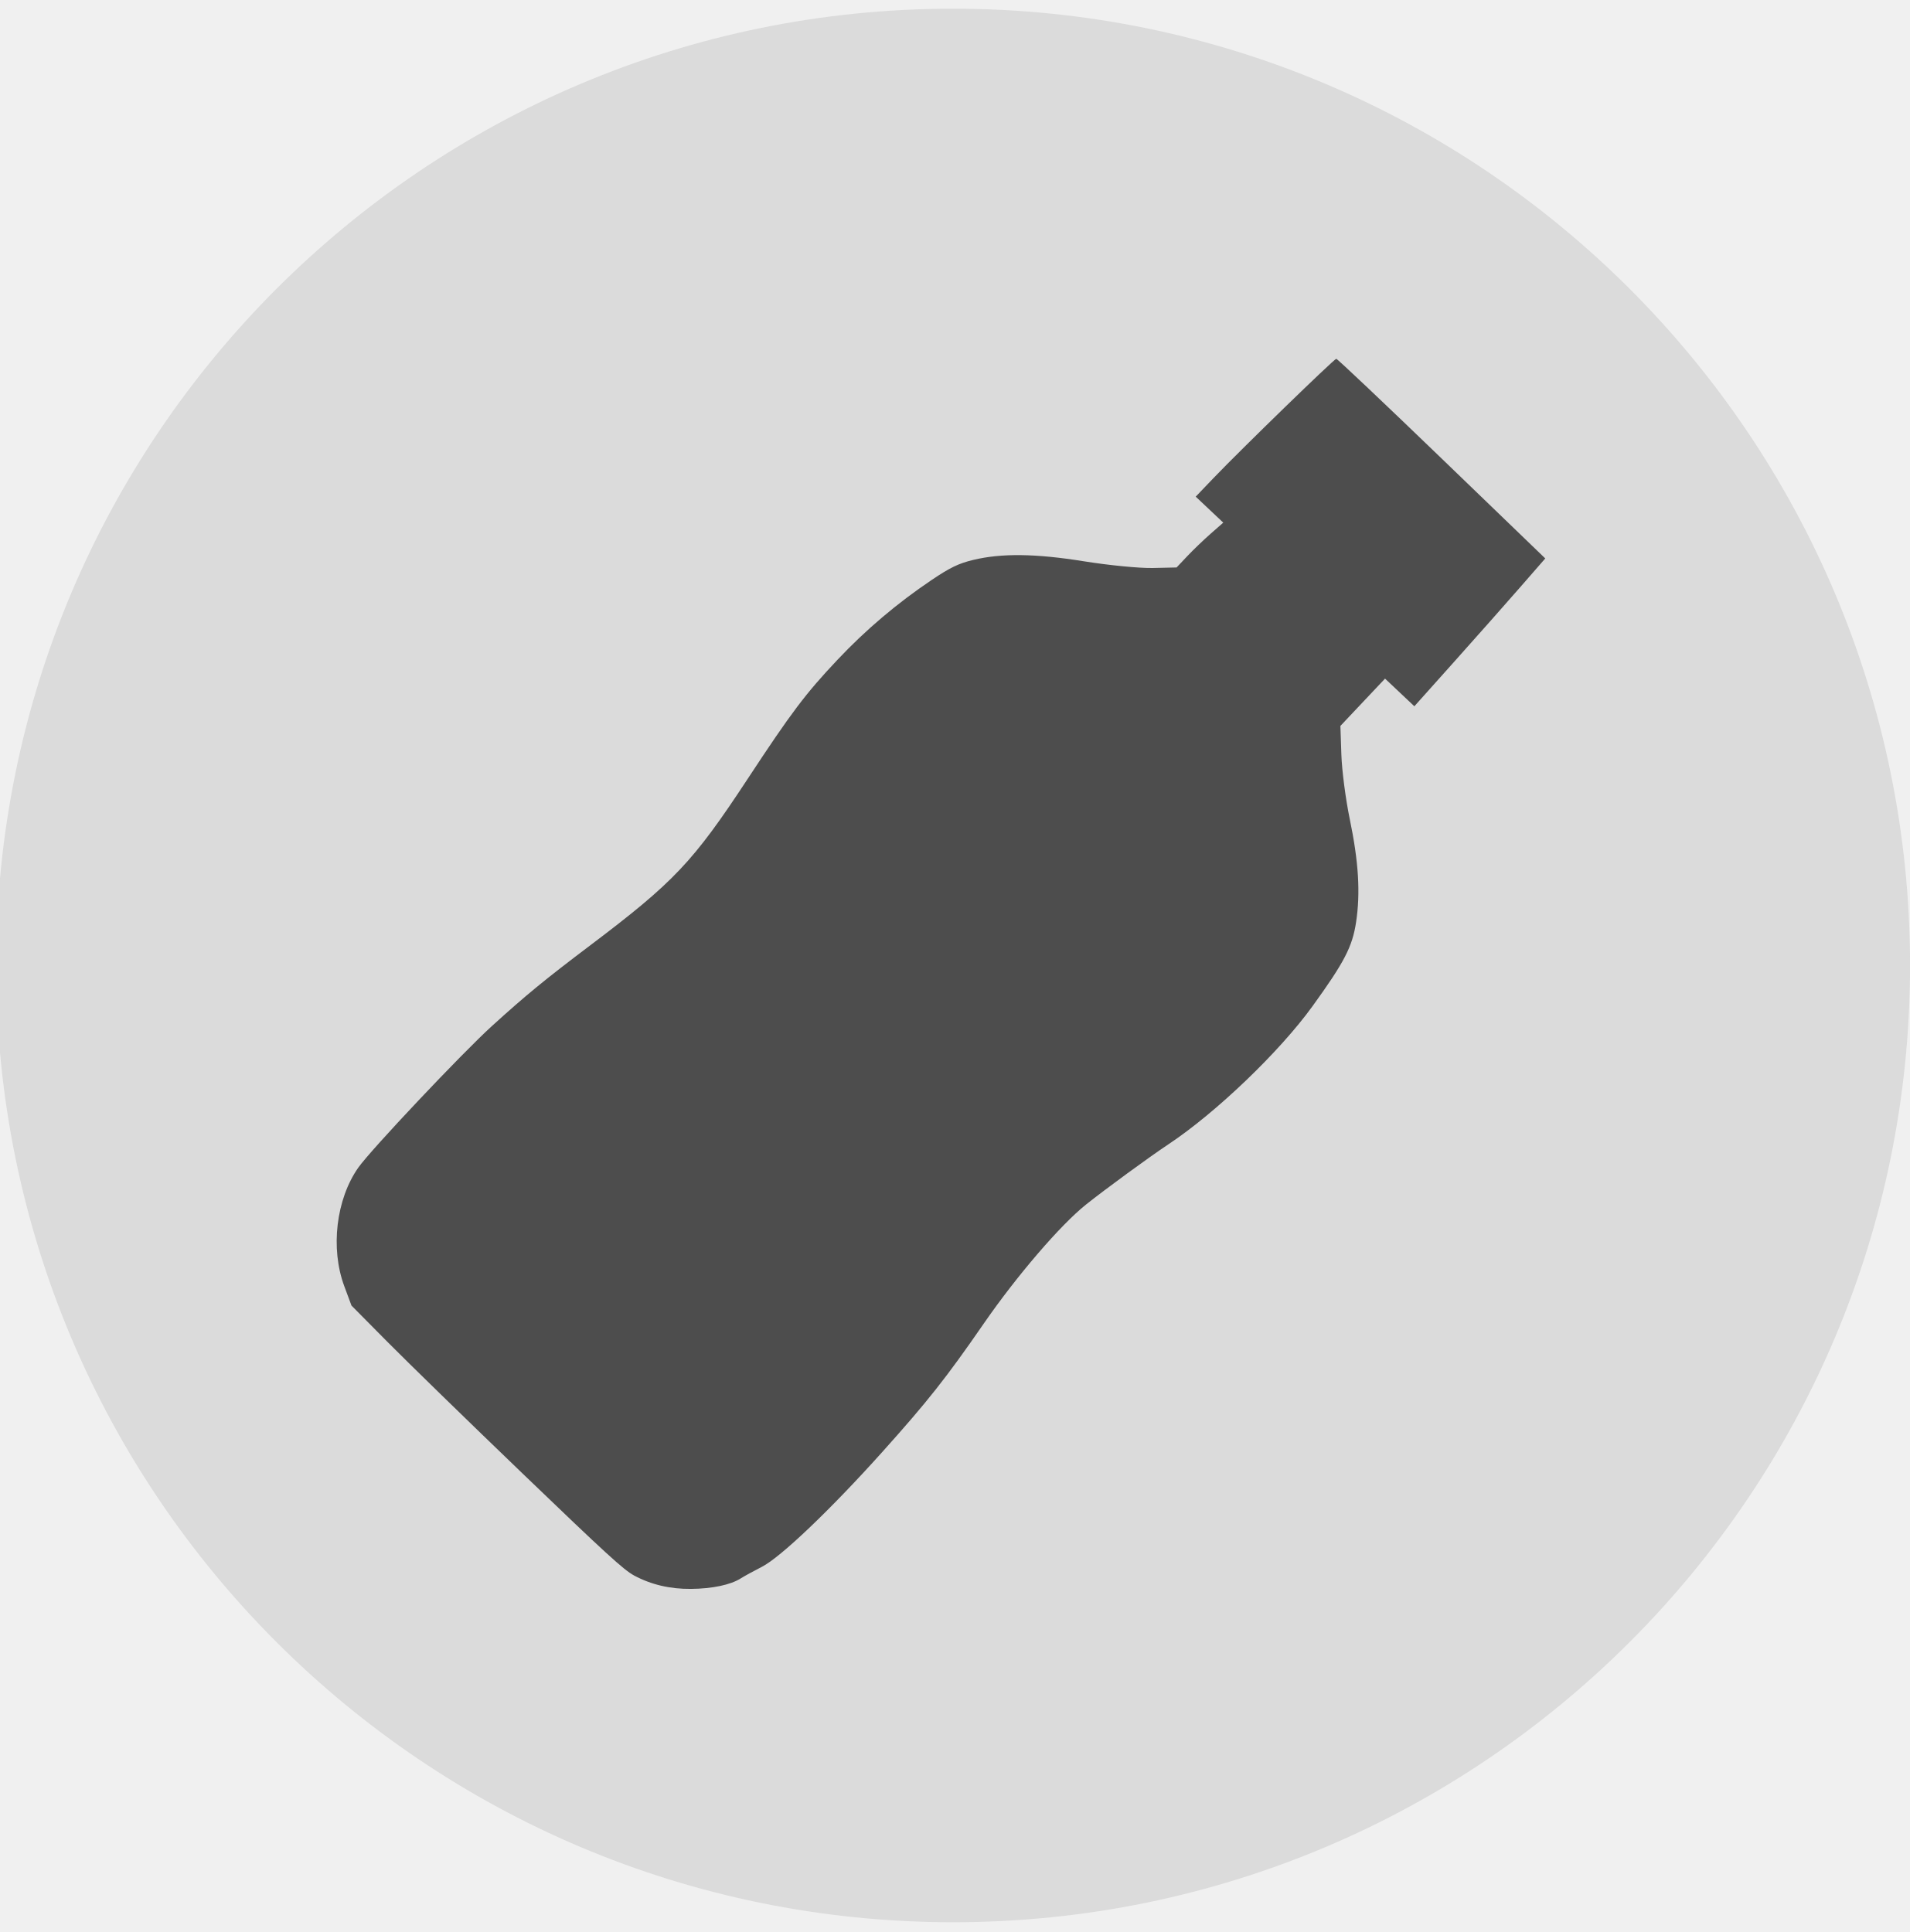
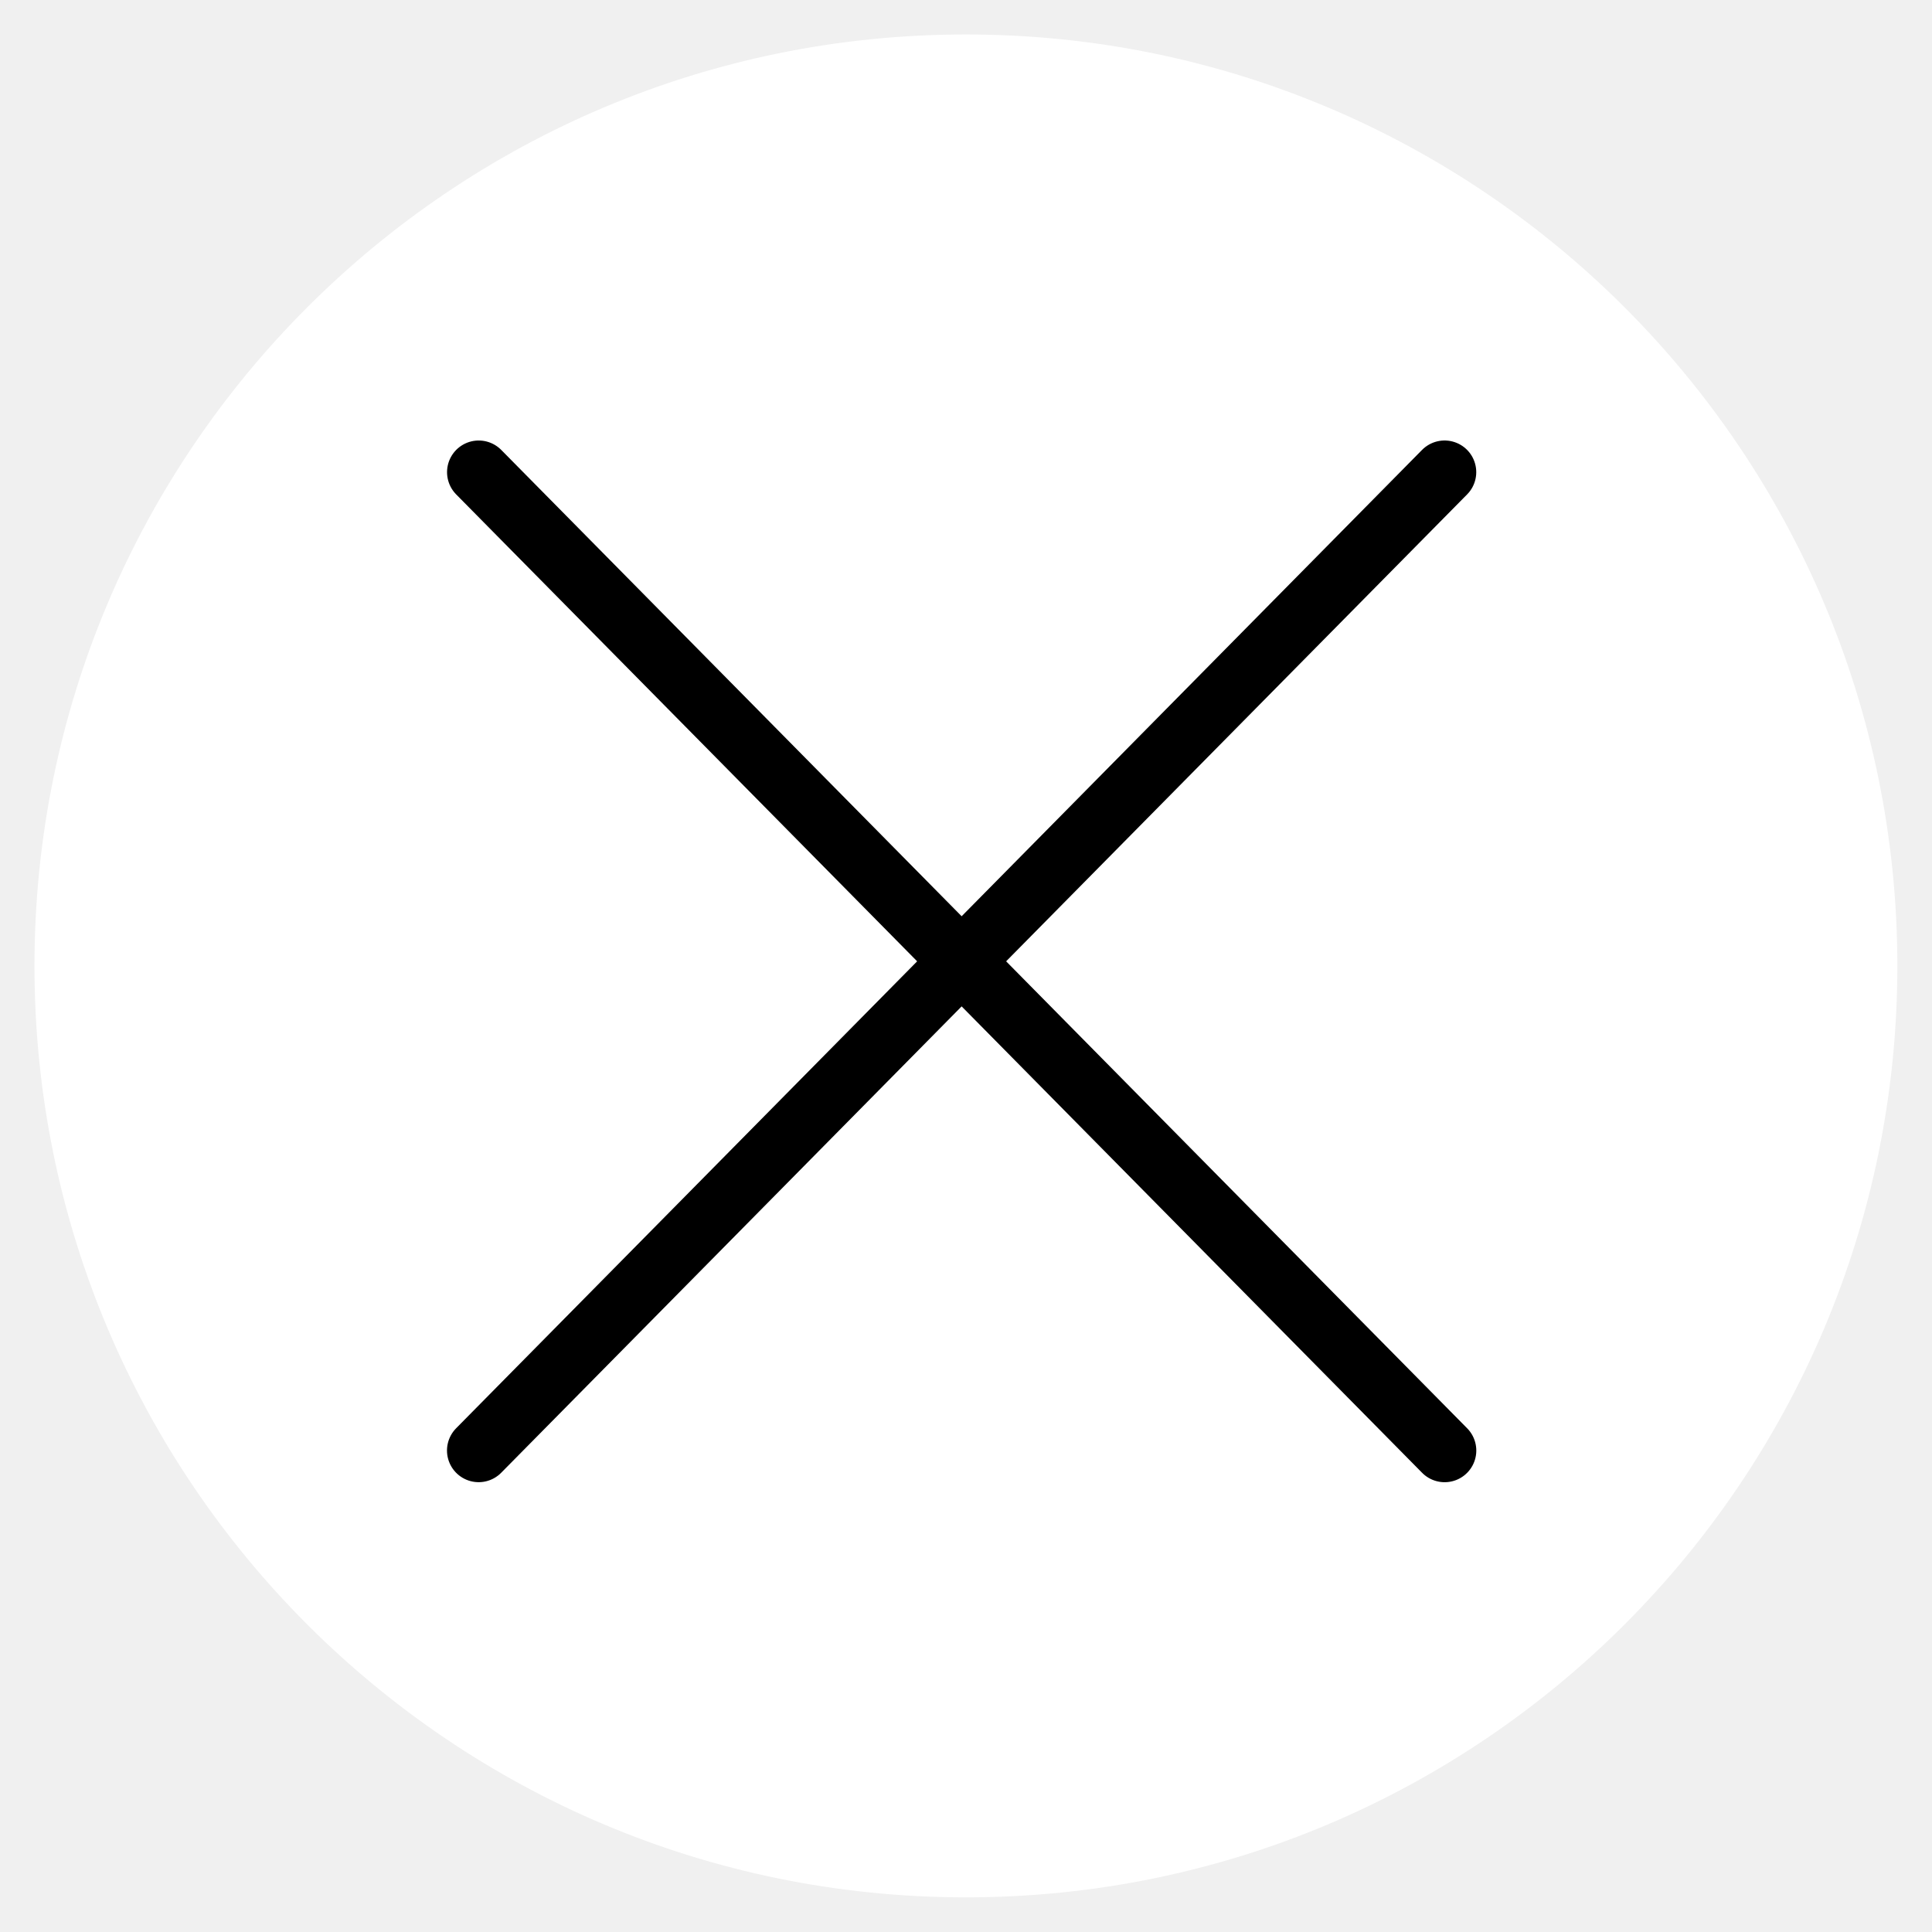
- <svg xmlns="http://www.w3.org/2000/svg" id="svg77099" width="65.479mm" height="66.255mm" version="1.1" viewBox="0 0 65.479 66.255">
-   <defs id="defs1" />
-   <g id="layer1" transform="translate(-89.853 115.69)">
+ <svg xmlns="http://www.w3.org/2000/svg" id="svg77099" width="97.855mm" height="97.855mm" version="1.1" viewBox="0 0 97.855 97.855">
+   <g id="layer1" transform="translate(-73.887 131.25)">
+     <circle id="path1" cx="122.81" cy="-82.327" r="47.177" fill="#ffffff" />
    <path id="path79185" d="m16.417-146.59v128.35h144.61v-0.144c34.884-0.363 62.977-28.914 62.989-64.017-3e-3 -35.109-28.098-63.671-62.989-64.034v-0.158z" fill="none" stop-color="#000000" />
-     <g id="g120457" transform="matrix(0.78534,-0.85442,0.85442,0.78534,85.40184,-107.2785)" fill="#4d4d4d" stroke="#ffffff" stroke-linecap="round" stroke-width="5.17">
-       <path id="path120443" d="m 40.19,115.8 65.027,2.323" />
-       <path id="path1407" d="M 71.127,149.46 74.281,84.468" />
-     </g>
-   </g>
-   <circle style="opacity:0.1;fill:#1a1a1a;stroke-width:6" id="path1" cx="32.677" cy="33.109" r="32.811" />
-   <g id="g2" transform="matrix(0.7612105,0,0,0.7612105,75.59104,7.306944)" style="fill:#4d4d4d">
-     <g id="g12" transform="matrix(0.4419632,0.05587517,0.05587517,-0.4419632,-5.999904,73.8569)" style="fill:#4d4d4d">
-       <g id="g11" transform="translate(-401.25,187.8)" fill="#999" stroke="#ffffff" style="fill:#4d4d4d">
-         <g id="g10" transform="matrix(0.066922,-4.5962e-4,4.5962e-4,0.066922,575.08,-79.527)" fill="#999" stroke="#ffffff" style="fill:#4d4d4d">
-           <path id="path9" d="m -923.52,894.64 c -13.999,5.277 -28.918,6.756 -44.958,4.457 -16.087,-2.306 -29.615,-7.082 -36.673,-12.946 -2.762,-2.295 -9.53,-7.273 -15.039,-11.063 -13.334,-9.172 -46.503,-50.473 -80.126,-99.772 -29.604,-43.406 -41.355,-63.182 -64.546,-108.63 -20.205,-39.594 -48.347,-82.856 -65.678,-100.97 -12.946,-13.529 -43.553,-42.87 -56.812,-54.462 -33.137,-28.971 -75.449,-81.932 -95.997,-120.16 -19.812,-36.854 -24.338,-49.402 -24.695,-68.466 -0.427,-22.844 4.234,-46.595 15.362,-78.272 5.088,-14.483 10.902,-36.164 12.919,-48.18 l 3.667,-21.847 -29.241,-40.652 -25.192,18.121 -26.01,-38.263 c -14.306,-21.045 -33.396,-49.431 -42.421,-63.079 l -16.412,-24.816 89.174,-65.662 c 49.044,-36.114 89.834,-65.558 90.629,-65.436 1.624,0.265 63.496,78.836 81.695,103.74 l 11.532,15.785 -23.672,17.027 8.505,9.741 c 4.678,5.357 11.666,14.126 15.53,19.485 l 7.026,9.743 18.116,2.829 c 9.963,1.556 33.811,2.408 52.993,1.895 37.935,-1.016 63.981,2.131 84.954,10.26 10.686,4.142 16.738,8.13 29.472,19.421 24.141,21.405 45.234,44.724 63.788,70.519 21.042,29.254 29.807,44.797 56.465,100.13 33.24,69 45.667,86.229 103.2,143.08 31.073,30.71 43.918,44.477 66.758,71.55 20.025,23.737 79.867,106.89 87.566,121.68 13.725,26.361 13.168,64.529 -1.339,91.849 l -7.507,14.136 -31.19,24.095 c -17.156,13.251 -69.594,52.28 -116.53,86.724 -71.664,52.592 -86.936,63.233 -95.311,66.392 z" fill="#f9f9f9" stroke="none" stroke-width="206.64" style="fill:#4d4d4d;paint-order:markers stroke fill" />
-         </g>
-       </g>
-     </g>
-     <g id="g15" transform="matrix(-0.4419632,-0.05587517,-0.05587517,0.4419632,69.57789,-5.976607)" style="fill:#4d4d4d">
-       <g id="g14" transform="translate(-401.25,187.8)" fill="#999" stroke="#ffffff" style="fill:#4d4d4d">
-         <g id="g13" transform="matrix(0.066922,-4.5962e-4,4.5962e-4,0.066922,575.08,-79.527)" fill="#999" stroke="#ffffff" style="fill:#4d4d4d">
-           <path id="path12" d="m -923.52,894.64 c -13.999,5.277 -28.918,6.756 -44.958,4.457 -16.087,-2.306 -29.615,-7.082 -36.673,-12.946 -2.762,-2.295 -9.53,-7.273 -15.039,-11.063 -13.334,-9.172 -46.503,-50.473 -80.126,-99.772 -29.604,-43.406 -41.355,-63.182 -64.546,-108.63 -20.205,-39.594 -48.347,-82.856 -65.678,-100.97 -12.946,-13.529 -43.553,-42.87 -56.812,-54.462 -33.137,-28.971 -75.449,-81.932 -95.997,-120.16 -19.812,-36.854 -24.338,-49.402 -24.695,-68.466 -0.427,-22.844 4.234,-46.595 15.362,-78.272 5.088,-14.483 10.902,-36.164 12.919,-48.18 l 3.667,-21.847 -29.241,-40.652 -25.192,18.121 -26.01,-38.263 c -14.306,-21.045 -33.396,-49.431 -42.421,-63.079 l -16.412,-24.816 89.174,-65.662 c 49.044,-36.114 89.834,-65.558 90.629,-65.436 1.624,0.265 63.496,78.836 81.695,103.74 l 11.532,15.785 -23.672,17.027 8.505,9.741 c 4.678,5.357 11.666,14.126 15.53,19.485 l 7.026,9.743 18.116,2.829 c 9.963,1.556 33.811,2.408 52.993,1.895 37.935,-1.016 63.981,2.131 84.954,10.26 10.686,4.142 16.738,8.13 29.472,19.421 24.141,21.405 45.234,44.724 63.788,70.519 21.042,29.254 29.807,44.797 56.465,100.13 33.24,69 45.667,86.229 103.2,143.08 31.073,30.71 43.918,44.477 66.758,71.55 20.025,23.737 79.867,106.89 87.566,121.68 13.725,26.361 13.168,64.529 -1.339,91.849 l -7.507,14.136 -31.19,24.095 c -17.156,13.251 -69.594,52.28 -116.53,86.724 -71.664,52.592 -86.936,63.233 -95.311,66.392 z" fill="#f9f9f9" stroke="none" stroke-width="206.64" style="fill:#4d4d4d;paint-order:markers stroke fill" />
-         </g>
-       </g>
-     </g>
-     <g id="g18" transform="matrix(-0.4419632,0.05587518,-0.05587518,-0.4419632,69.5779,73.8569)" style="fill:#4d4d4d">
-       <g id="g17" transform="translate(-401.25,187.8)" fill="#999" stroke="#ffffff" style="fill:#4d4d4d">
-         <g id="g16" transform="matrix(0.066922,-4.5962e-4,4.5962e-4,0.066922,575.08,-79.527)" fill="#999" stroke="#ffffff" style="fill:#4d4d4d">
-           <path id="path15" d="m -923.52,894.64 c -13.999,5.277 -28.918,6.756 -44.958,4.457 -16.087,-2.306 -29.615,-7.082 -36.673,-12.946 -2.762,-2.295 -9.53,-7.273 -15.039,-11.063 -13.334,-9.172 -46.503,-50.473 -80.126,-99.772 -29.604,-43.406 -41.355,-63.182 -64.546,-108.63 -20.205,-39.594 -48.347,-82.856 -65.678,-100.97 -12.946,-13.529 -43.553,-42.87 -56.812,-54.462 -33.137,-28.971 -75.449,-81.932 -95.997,-120.16 -19.812,-36.854 -24.338,-49.402 -24.695,-68.466 -0.427,-22.844 4.234,-46.595 15.362,-78.272 5.088,-14.483 10.902,-36.164 12.919,-48.18 l 3.667,-21.847 -29.241,-40.652 -25.192,18.121 -26.01,-38.263 c -14.306,-21.045 -33.396,-49.431 -42.421,-63.079 l -16.412,-24.816 89.174,-65.662 c 49.044,-36.114 89.834,-65.558 90.629,-65.436 1.624,0.265 63.496,78.836 81.695,103.74 l 11.532,15.785 -23.672,17.027 8.505,9.741 c 4.678,5.357 11.666,14.126 15.53,19.485 l 7.026,9.743 18.116,2.829 c 9.963,1.556 33.811,2.408 52.993,1.895 37.935,-1.016 63.981,2.131 84.954,10.26 10.686,4.142 16.738,8.13 29.472,19.421 24.141,21.405 45.234,44.724 63.788,70.519 21.042,29.254 29.807,44.797 56.465,100.13 33.24,69 45.667,86.229 103.2,143.08 31.073,30.71 43.918,44.477 66.758,71.55 20.025,23.737 79.867,106.89 87.566,121.68 13.725,26.361 13.168,64.529 -1.339,91.849 l -7.507,14.136 -31.19,24.095 c -17.156,13.251 -69.594,52.28 -116.53,86.724 -71.664,52.592 -86.936,63.233 -95.311,66.392 z" fill="#f9f9f9" stroke="none" stroke-width="206.64" style="fill:#4d4d4d;paint-order:markers stroke fill" />
-         </g>
-       </g>
-     </g>
-     <g id="g21" transform="matrix(0.4419632,-0.05587517,0.05587517,0.4419632,-5.999905,-5.976606)" style="fill:#4d4d4d">
-       <g id="g20" transform="translate(-401.25,187.8)" fill="#999" stroke="#ffffff" style="fill:#4d4d4d">
-         <g id="g19" transform="matrix(0.066922,-4.5962e-4,4.5962e-4,0.066922,575.08,-79.527)" fill="#999" stroke="#ffffff" style="fill:#4d4d4d">
-           <path id="path18" d="m -923.52,894.64 c -13.999,5.277 -28.918,6.756 -44.958,4.457 -16.087,-2.306 -29.615,-7.082 -36.673,-12.946 -2.762,-2.295 -9.53,-7.273 -15.039,-11.063 -13.334,-9.172 -46.503,-50.473 -80.126,-99.772 -29.604,-43.406 -41.355,-63.182 -64.546,-108.63 -20.205,-39.594 -48.347,-82.856 -65.678,-100.97 -12.946,-13.529 -43.553,-42.87 -56.812,-54.462 -33.137,-28.971 -75.449,-81.932 -95.997,-120.16 -19.812,-36.854 -24.338,-49.402 -24.695,-68.466 -0.427,-22.844 4.234,-46.595 15.362,-78.272 5.088,-14.483 10.902,-36.164 12.919,-48.18 l 3.667,-21.847 -29.241,-40.652 -25.192,18.121 -26.01,-38.263 c -14.306,-21.045 -33.396,-49.431 -42.421,-63.079 l -16.412,-24.816 89.174,-65.662 c 49.044,-36.114 89.834,-65.558 90.629,-65.436 1.624,0.265 63.496,78.836 81.695,103.74 l 11.532,15.785 -23.672,17.027 8.505,9.741 c 4.678,5.357 11.666,14.126 15.53,19.485 l 7.026,9.743 18.116,2.829 c 9.963,1.556 33.811,2.408 52.993,1.895 37.935,-1.016 63.981,2.131 84.954,10.26 10.686,4.142 16.738,8.13 29.472,19.421 24.141,21.405 45.234,44.724 63.788,70.519 21.042,29.254 29.807,44.797 56.465,100.13 33.24,69 45.667,86.229 103.2,143.08 31.073,30.71 43.918,44.477 66.758,71.55 20.025,23.737 79.867,106.89 87.566,121.68 13.725,26.361 13.168,64.529 -1.339,91.849 l -7.507,14.136 -31.19,24.095 c -17.156,13.251 -69.594,52.28 -116.53,86.724 -71.664,52.592 -86.936,63.233 -95.311,66.392 z" fill="#f9f9f9" stroke="none" stroke-width="206.64" style="fill:#4d4d4d;paint-order:markers stroke fill" />
-         </g>
-       </g>
-     </g>
-     <g id="g5" transform="matrix(-0.8673343,-0.1096527,-0.1096527,0.8673343,45.25544,-72.49974)" style="fill:#4d4d4d">
-       <g id="g4" transform="translate(-401.25,187.8)" fill="#999" stroke="#ffffff" style="fill:#4d4d4d">
-         <g id="g3" transform="matrix(0.066922,-4.5962e-4,4.5962e-4,0.066922,575.08,-79.527)" fill="#999" stroke="#ffffff" style="fill:#4d4d4d">
-           <path id="path2" d="m -923.52,894.64 c -13.999,5.277 -28.918,6.756 -44.958,4.457 -16.087,-2.306 -29.615,-7.082 -36.673,-12.946 -2.762,-2.295 -9.53,-7.273 -15.039,-11.063 -13.334,-9.172 -46.503,-50.473 -80.126,-99.772 -29.604,-43.406 -41.355,-63.182 -64.546,-108.63 -20.205,-39.594 -48.347,-82.856 -65.678,-100.97 -12.946,-13.529 -43.553,-42.87 -56.812,-54.462 -33.137,-28.971 -75.449,-81.932 -95.997,-120.16 -19.812,-36.854 -24.338,-49.402 -24.695,-68.466 -0.427,-22.844 4.234,-46.595 15.362,-78.272 5.088,-14.483 10.902,-36.164 12.919,-48.18 l 3.667,-21.847 -29.241,-40.652 -25.192,18.121 -26.01,-38.263 c -14.306,-21.045 -33.396,-49.431 -42.421,-63.079 l -16.412,-24.816 89.174,-65.662 c 49.044,-36.114 89.834,-65.558 90.629,-65.436 1.624,0.265 63.496,78.836 81.695,103.74 l 11.532,15.785 -23.672,17.027 8.505,9.741 c 4.678,5.357 11.666,14.126 15.53,19.485 l 7.026,9.743 18.116,2.829 c 9.963,1.556 33.811,2.408 52.993,1.895 37.935,-1.016 63.981,2.131 84.954,10.26 10.686,4.142 16.738,8.13 29.472,19.421 24.141,21.405 45.234,44.724 63.788,70.519 21.042,29.254 29.807,44.797 56.465,100.13 33.24,69 45.667,86.229 103.2,143.08 31.073,30.71 43.918,44.477 66.758,71.55 20.025,23.737 79.867,106.89 87.566,121.68 13.725,26.361 13.168,64.529 -1.339,91.849 l -7.507,14.136 -31.19,24.095 c -17.156,13.251 -69.594,52.28 -116.53,86.724 -71.664,52.592 -86.936,63.233 -95.311,66.392 z" fill="#f9f9f9" stroke="none" stroke-width="206.64" style="fill:#4d4d4d;paint-order:markers stroke fill" />
-         </g>
-       </g>
+     <g id="g120457" transform="matrix(.72422 -.78792 .78792 .72422 -22.217 -109.98)" fill="#333333" stroke="#000000" stroke-linecap="round" stroke-width="2.997">
+       <path id="path120443" d="m40.19 115.8 65.027 2.323" />
+       <path id="path1407" d="m71.127 149.46 3.155-64.992" />
    </g>
  </g>
</svg>
